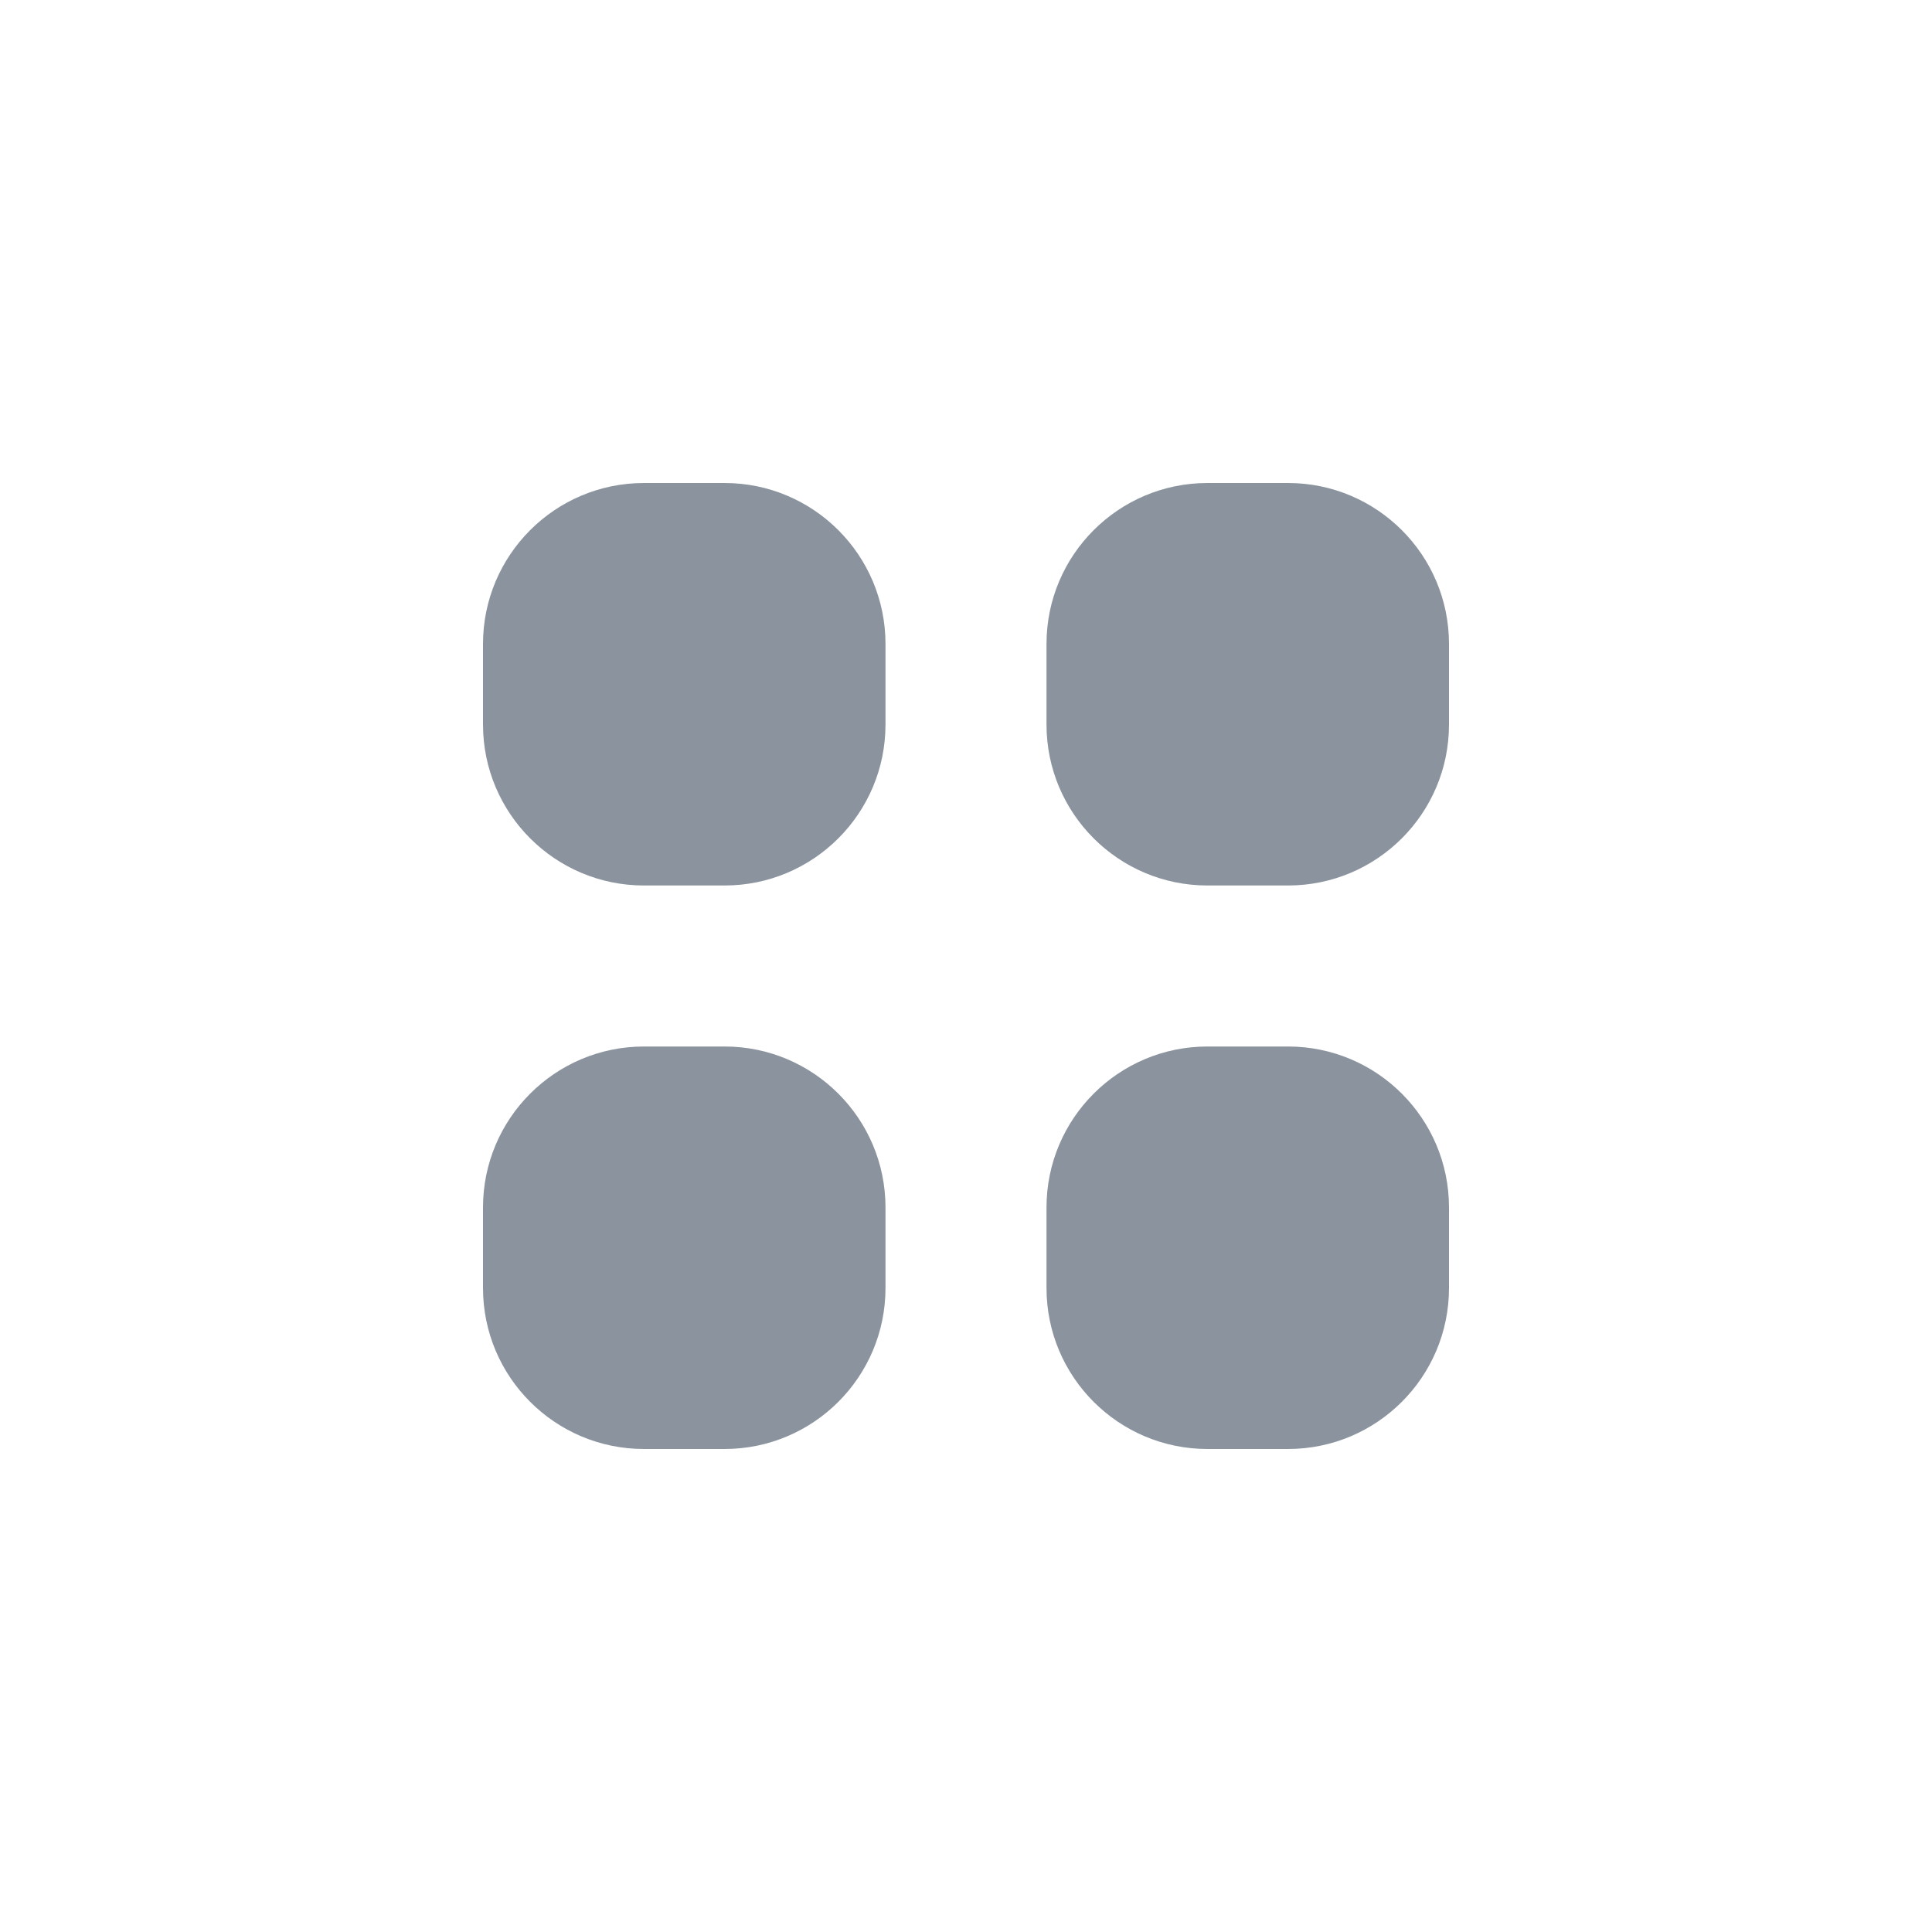
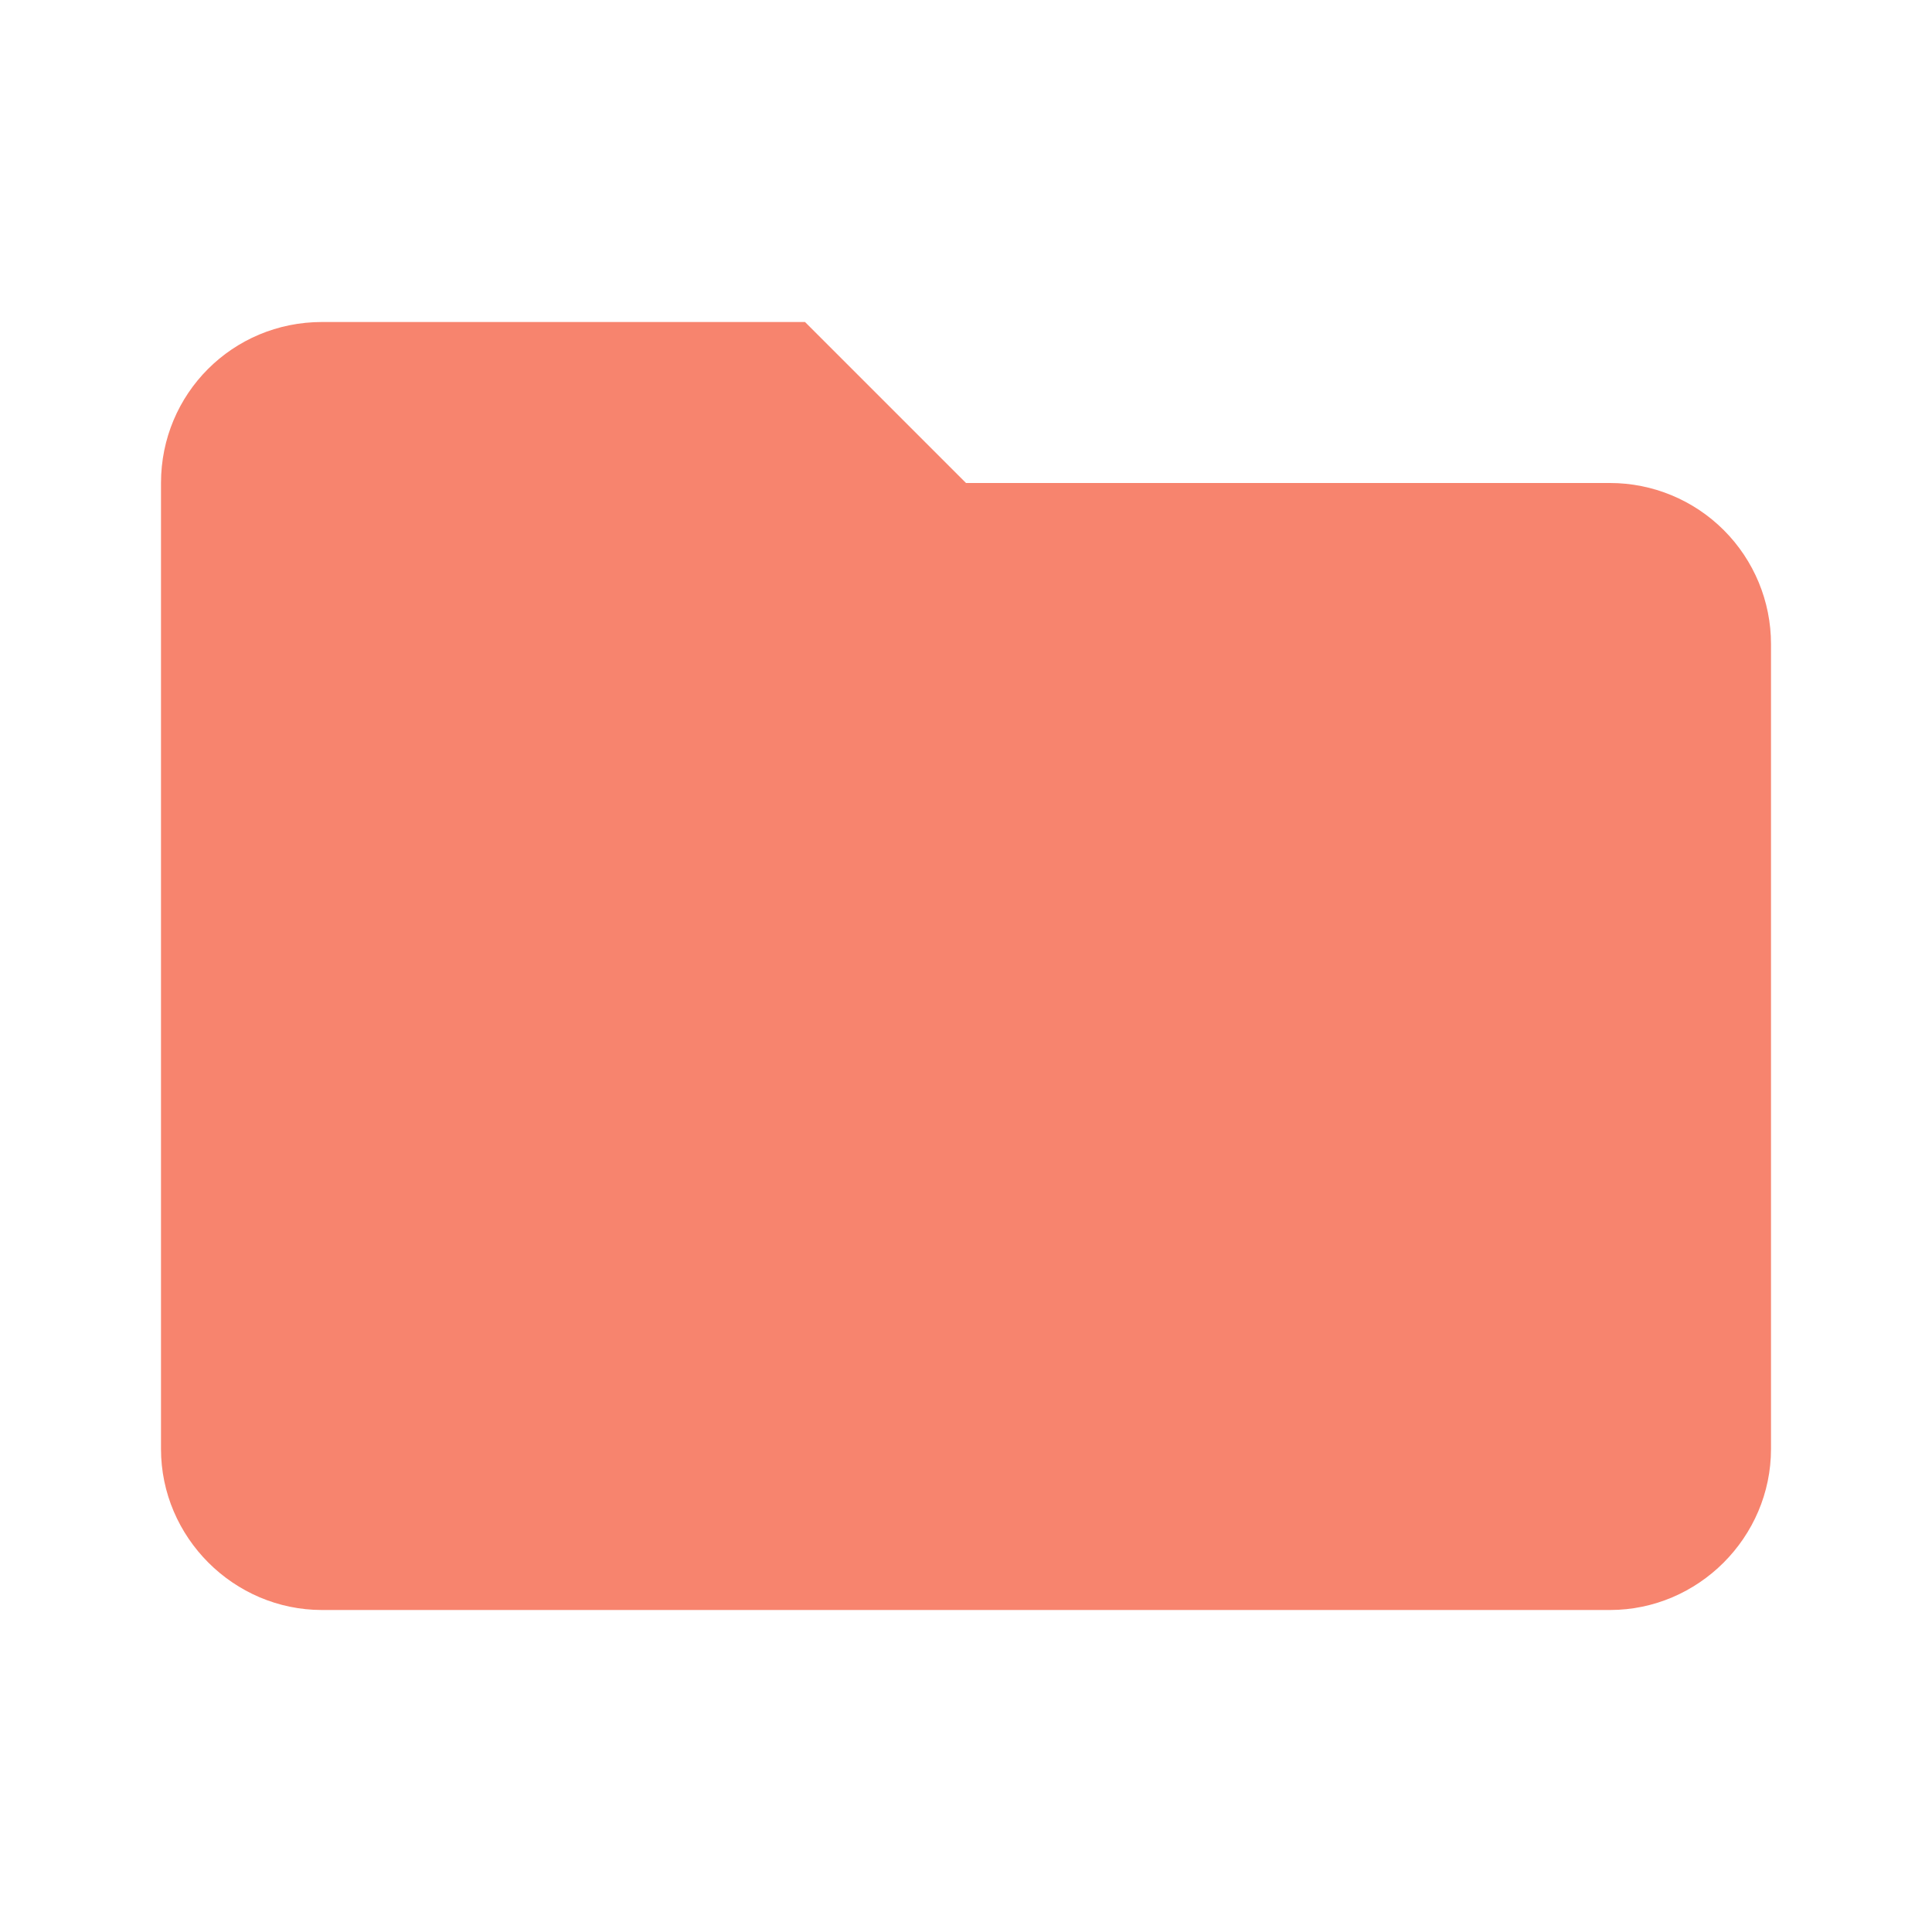
<svg xmlns="http://www.w3.org/2000/svg" width="24" height="24" viewBox="0 0 24 24" fill="none">
-   <rect x="6" y="6" width="5" height="5" rx="2" fill="#8B949E" />
-   <rect x="13" y="6" width="5" height="5" rx="2" fill="#8B949E" />
-   <rect x="13" y="13" width="5" height="5" rx="2" fill="#8B949E" />
-   <rect x="6" y="13" width="5" height="5" rx="2" fill="#8B949E" />
+   <path d="M10 4H4C2.89 4 2 4.89 2 6V18C2 19.097 2.903 20 4 20H20C21.097 20 22 19.097 22 18V8C22 7.47 21.789 6.961 21.414 6.586C21.039 6.211 20.53 6 20 6H12L10 4Z" fill="#F7846E" />
</svg>
